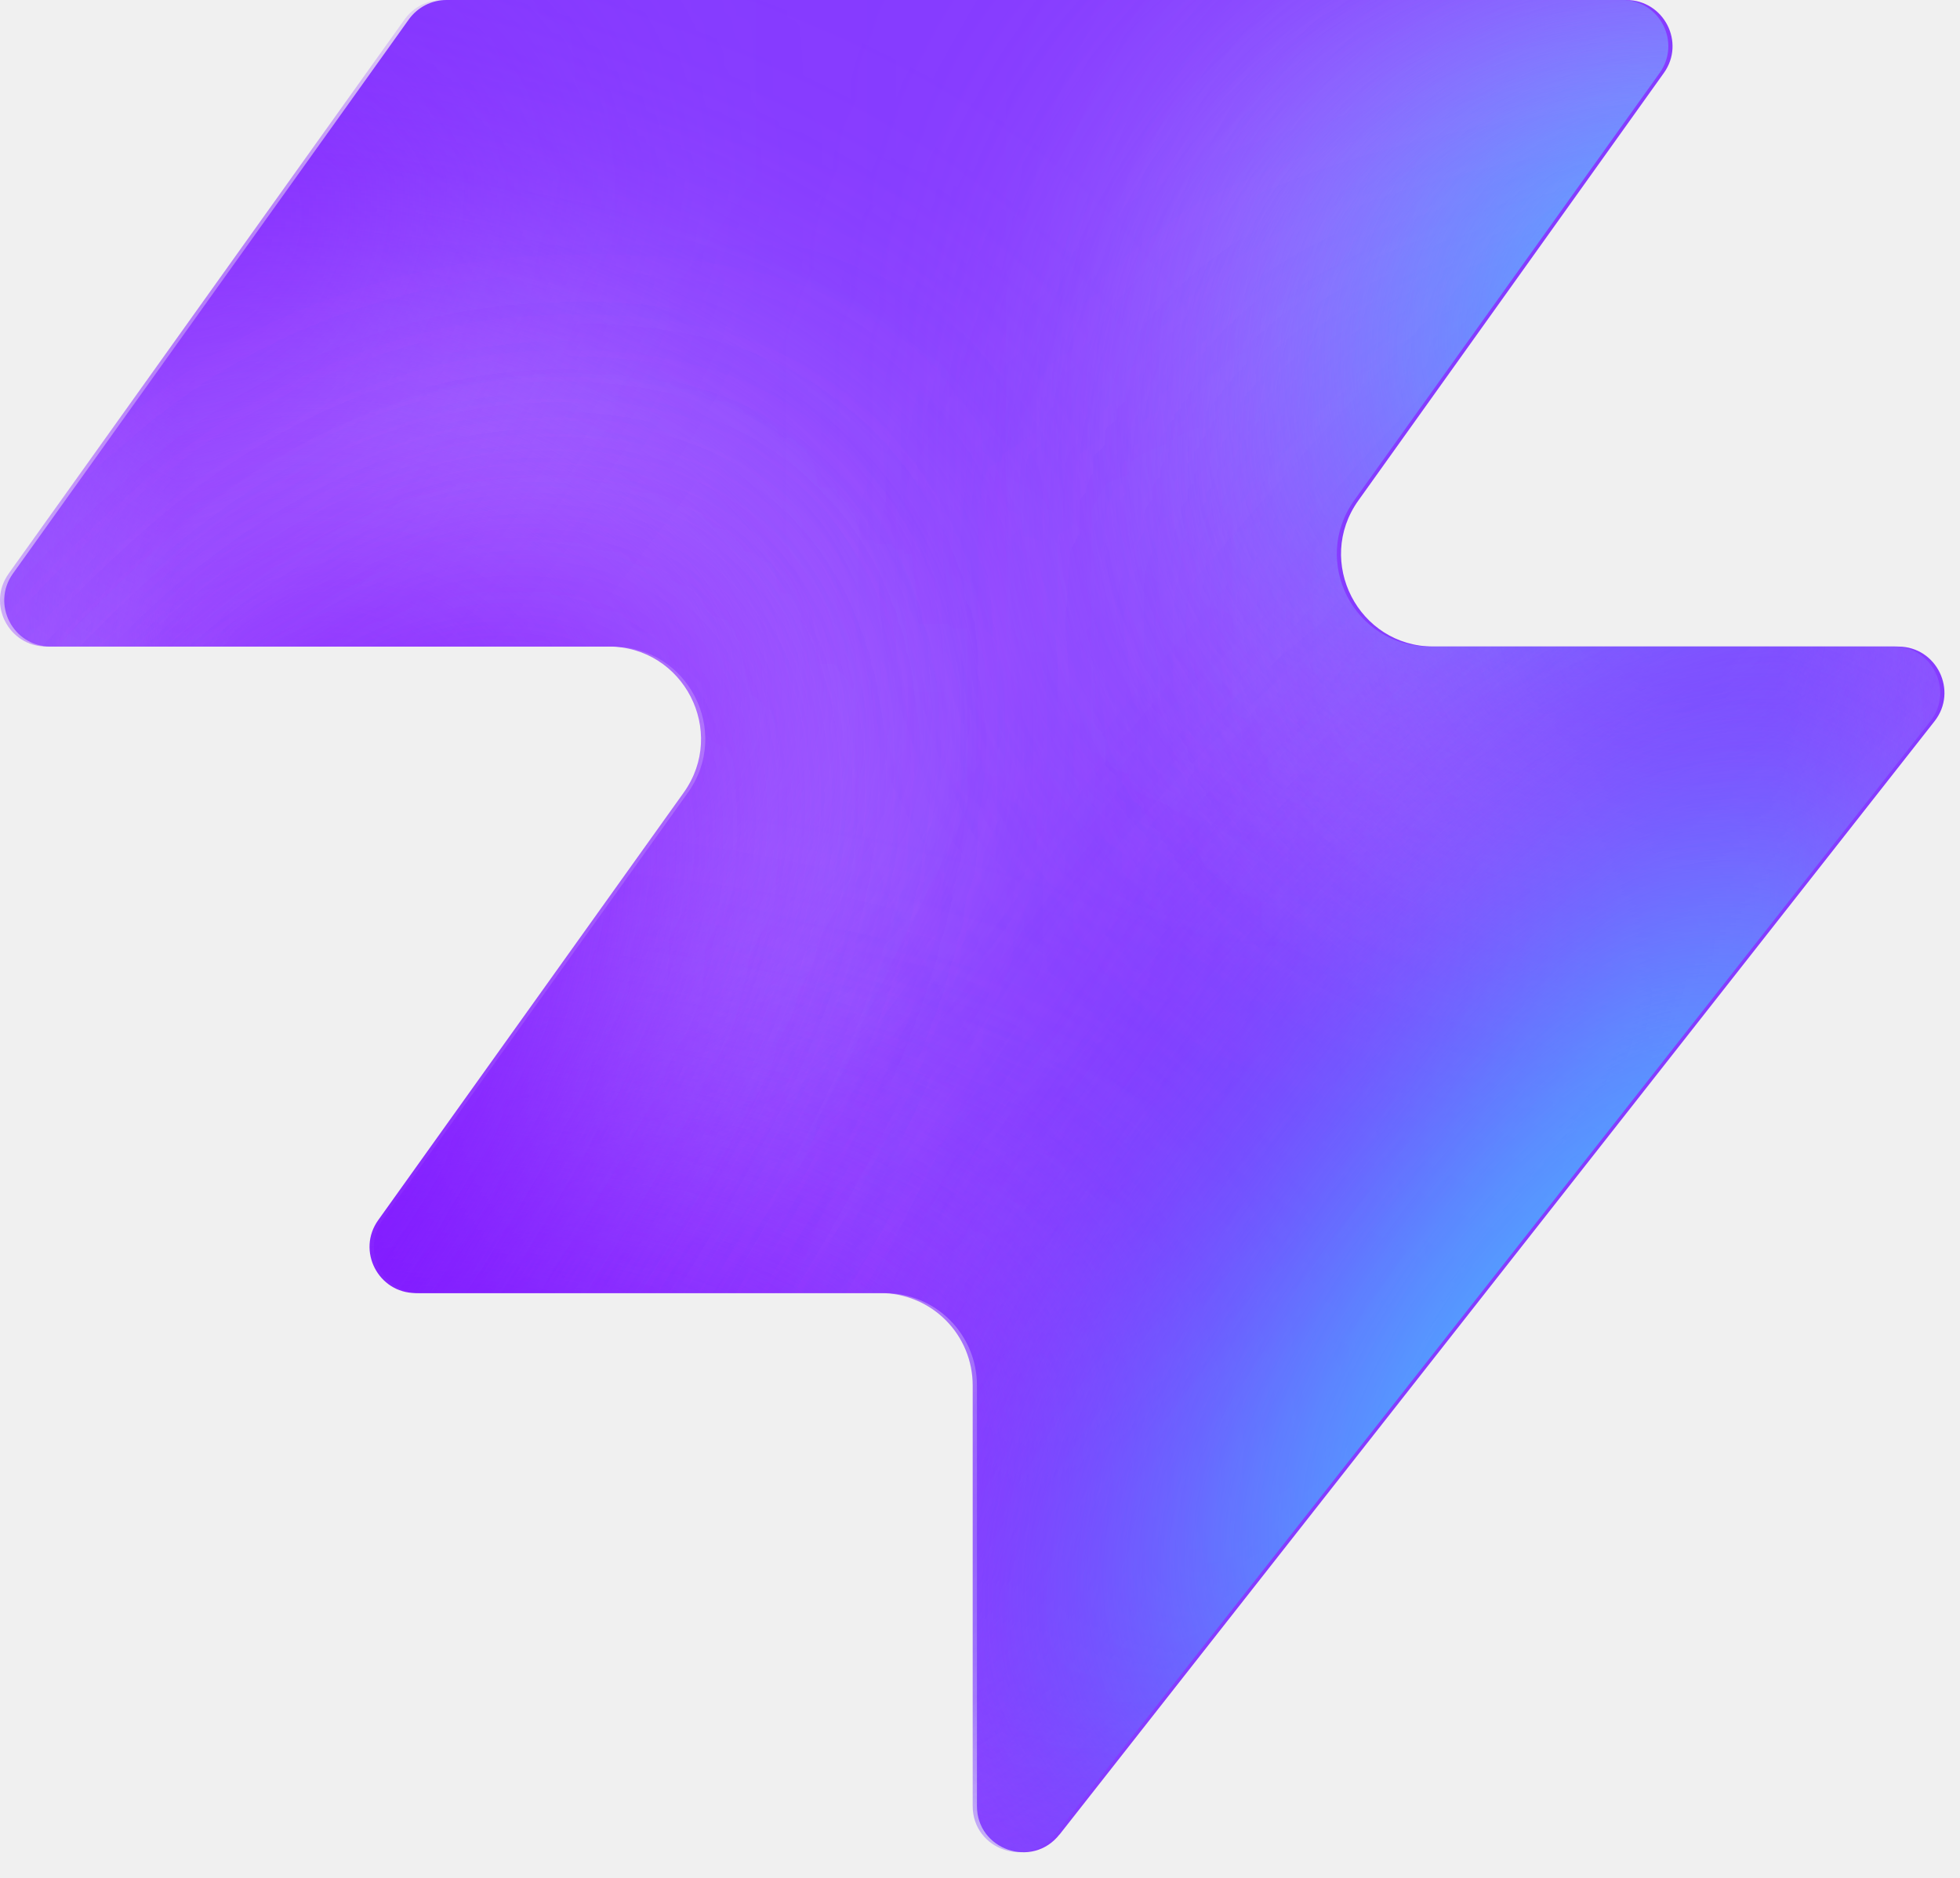
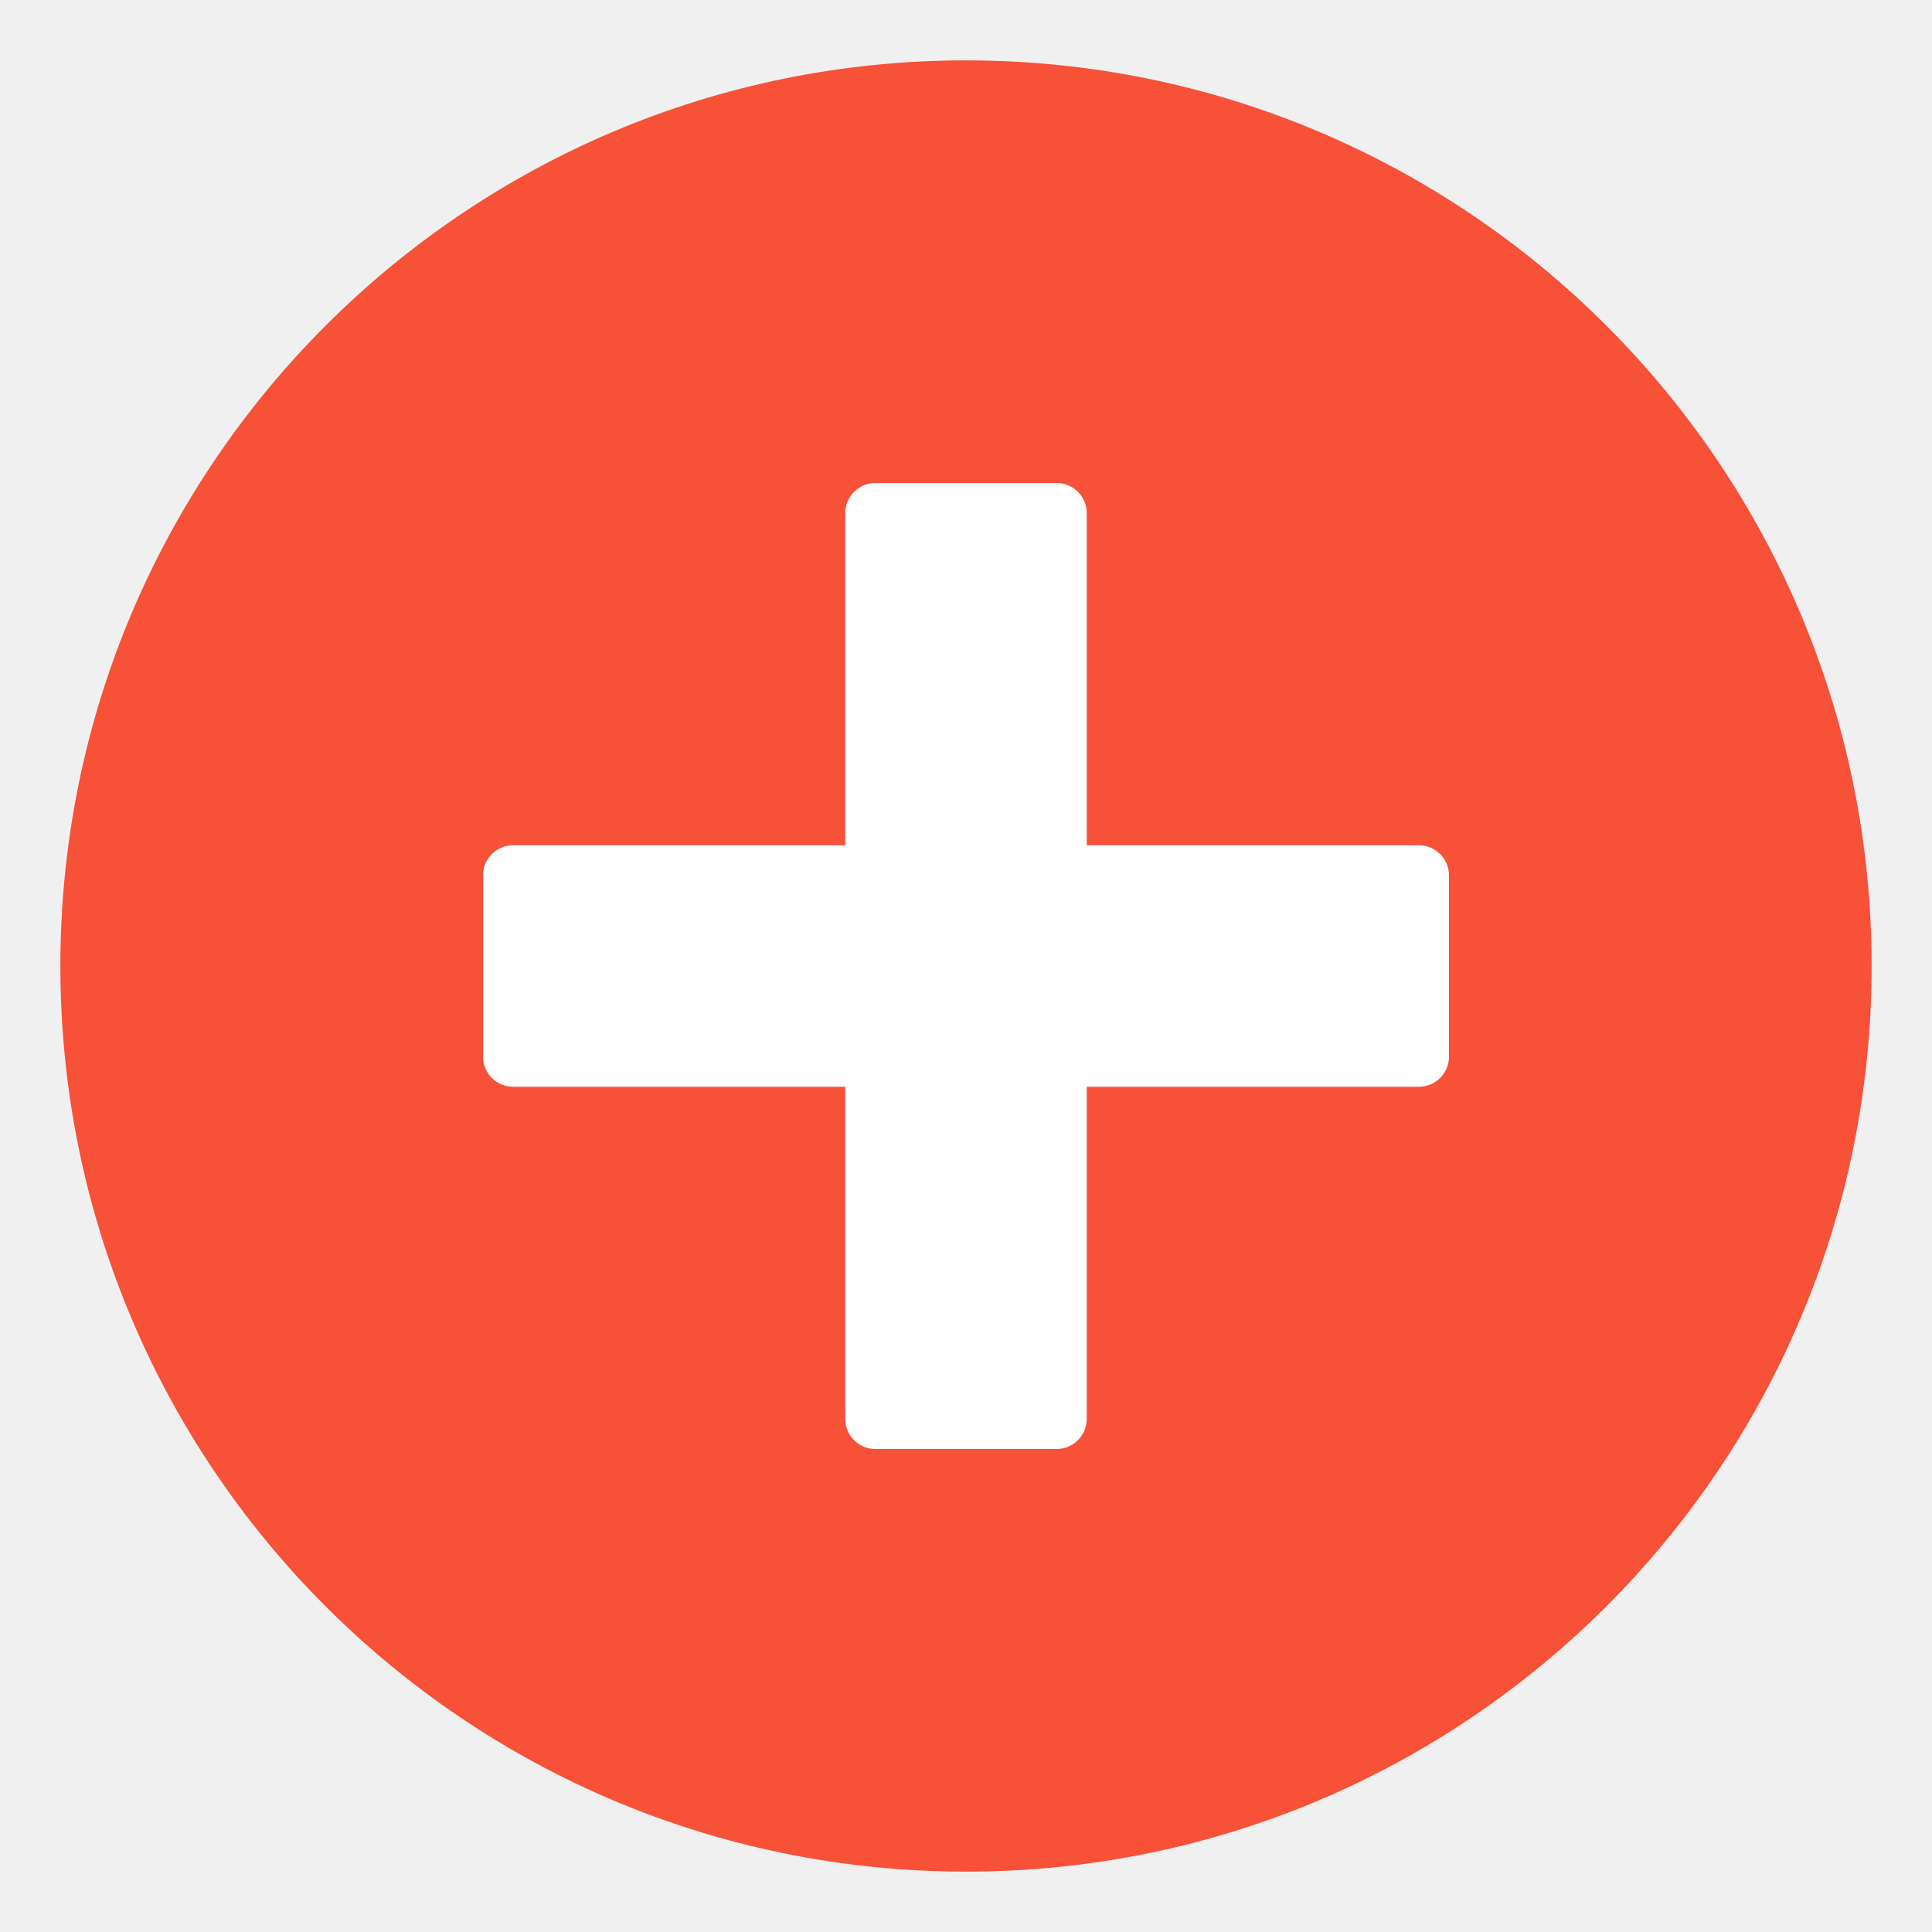
- <svg xmlns="http://www.w3.org/2000/svg" width="48" height="46" fill="none" viewBox="0 0 48 46">
-   <path fill="#863bff" d="M25.946 44.938c-.664.845-2.021.375-2.021-.698V33.937a2.26 2.26 0 0 0-2.262-2.262H10.287c-.92 0-1.456-1.04-.92-1.788l7.48-10.471c1.07-1.497 0-3.578-1.842-3.578H1.237c-.92 0-1.456-1.04-.92-1.788L10.013.474c.214-.297.556-.474.92-.474h28.894c.92 0 1.456 1.04.92 1.788l-7.48 10.471c-1.07 1.498 0 3.579 1.842 3.579h11.377c.943 0 1.473 1.088.89 1.83L25.947 44.94z" style="fill:#863bff;fill:color(display-p3 .525 .23 1);fill-opacity:1" />
-   <mask id="a" width="48" height="46" x="0" y="0" maskUnits="userSpaceOnUse" style="mask-type:alpha">
-     <path fill="#000" d="M25.842 44.938c-.664.844-2.021.375-2.021-.698V33.937a2.26 2.26 0 0 0-2.262-2.262H10.183c-.92 0-1.456-1.04-.92-1.788l7.48-10.471c1.07-1.498 0-3.579-1.842-3.579H1.133c-.92 0-1.456-1.04-.92-1.787L9.91.473c.214-.297.556-.474.92-.474h28.894c.92 0 1.456 1.04.92 1.788l-7.48 10.471c-1.07 1.498 0 3.578 1.842 3.578h11.377c.943 0 1.473 1.088.89 1.832L25.843 44.94z" style="fill:#000;fill-opacity:1" />
-   </mask>
-   <g mask="url(#a)">
-     <g filter="url(#b)">
-       <ellipse cx="5.508" cy="14.704" fill="#ede6ff" rx="5.508" ry="14.704" style="fill:#ede6ff;fill:color(display-p3 .927 .903 1);fill-opacity:1" transform="matrix(.00324 1 1 -.00324 -4.47 31.516)" />
-     </g>
-     <g filter="url(#c)">
-       <ellipse cx="10.399" cy="29.851" fill="#ede6ff" rx="10.399" ry="29.851" style="fill:#ede6ff;fill:color(display-p3 .927 .903 1);fill-opacity:1" transform="matrix(.00324 1 1 -.00324 -39.328 7.883)" />
-     </g>
-     <g filter="url(#d)">
-       <ellipse cx="5.508" cy="30.487" fill="#7e14ff" rx="5.508" ry="30.487" style="fill:#7e14ff;fill:color(display-p3 .492 .077 1);fill-opacity:1" transform="rotate(89.814 -25.913 -14.639)scale(1 -1)" />
-     </g>
-     <g filter="url(#e)">
-       <ellipse cx="5.508" cy="30.599" fill="#7e14ff" rx="5.508" ry="30.599" style="fill:#7e14ff;fill:color(display-p3 .492 .077 1);fill-opacity:1" transform="rotate(89.814 -32.644 -3.334)scale(1 -1)" />
-     </g>
-     <g filter="url(#f)">
-       <ellipse cx="5.508" cy="30.599" fill="#7e14ff" rx="5.508" ry="30.599" style="fill:#7e14ff;fill:color(display-p3 .492 .077 1);fill-opacity:1" transform="matrix(.00324 1 1 -.00324 -34.34 30.47)" />
-     </g>
-     <g filter="url(#g)">
-       <ellipse cx="14.072" cy="22.078" fill="#ede6ff" rx="14.072" ry="22.078" style="fill:#ede6ff;fill:color(display-p3 .927 .903 1);fill-opacity:1" transform="rotate(93.35 24.506 48.493)scale(-1 1)" />
-     </g>
-     <g filter="url(#h)">
-       <ellipse cx="3.47" cy="21.501" fill="#7e14ff" rx="3.47" ry="21.501" style="fill:#7e14ff;fill:color(display-p3 .492 .077 1);fill-opacity:1" transform="rotate(89.009 28.708 47.59)scale(-1 1)" />
-     </g>
-     <g filter="url(#i)">
-       <ellipse cx="3.47" cy="21.501" fill="#7e14ff" rx="3.47" ry="21.501" style="fill:#7e14ff;fill:color(display-p3 .492 .077 1);fill-opacity:1" transform="rotate(89.009 28.708 47.59)scale(-1 1)" />
-     </g>
-     <g filter="url(#j)">
-       <ellipse cx=".387" cy="8.972" fill="#7e14ff" rx="4.407" ry="29.108" style="fill:#7e14ff;fill:color(display-p3 .492 .077 1);fill-opacity:1" transform="rotate(39.51 .387 8.972)" />
-     </g>
-     <g filter="url(#k)">
-       <ellipse cx="47.523" cy="-6.092" fill="#7e14ff" rx="4.407" ry="29.108" style="fill:#7e14ff;fill:color(display-p3 .492 .077 1);fill-opacity:1" transform="rotate(37.892 47.523 -6.092)" />
-     </g>
-     <g filter="url(#l)">
-       <ellipse cx="41.412" cy="6.333" fill="#47bfff" rx="5.971" ry="9.665" style="fill:#47bfff;fill:color(display-p3 .28 .748 1);fill-opacity:1" transform="rotate(37.892 41.412 6.333)" />
-     </g>
-     <g filter="url(#m)">
-       <ellipse cx="-1.879" cy="38.332" fill="#7e14ff" rx="4.407" ry="29.108" style="fill:#7e14ff;fill:color(display-p3 .492 .077 1);fill-opacity:1" transform="rotate(37.892 -1.88 38.332)" />
-     </g>
-     <g filter="url(#n)">
-       <ellipse cx="-1.879" cy="38.332" fill="#7e14ff" rx="4.407" ry="29.108" style="fill:#7e14ff;fill:color(display-p3 .492 .077 1);fill-opacity:1" transform="rotate(37.892 -1.88 38.332)" />
-     </g>
-     <g filter="url(#o)">
-       <ellipse cx="35.651" cy="29.907" fill="#7e14ff" rx="4.407" ry="29.108" style="fill:#7e14ff;fill:color(display-p3 .492 .077 1);fill-opacity:1" transform="rotate(37.892 35.651 29.907)" />
-     </g>
-     <g filter="url(#p)">
-       <ellipse cx="38.418" cy="32.4" fill="#47bfff" rx="5.971" ry="15.297" style="fill:#47bfff;fill:color(display-p3 .28 .748 1);fill-opacity:1" transform="rotate(37.892 38.418 32.4)" />
-     </g>
-   </g>
-   <defs>
-     <filter id="b" width="60.045" height="41.654" x="-19.77" y="16.149" color-interpolation-filters="sRGB" filterUnits="userSpaceOnUse">
-       <feFlood flood-opacity="0" result="BackgroundImageFix" />
-       <feBlend in="SourceGraphic" in2="BackgroundImageFix" result="shape" />
-       <feGaussianBlur result="effect1_foregroundBlur_2002_17158" stdDeviation="7.659" />
-     </filter>
-     <filter id="c" width="90.34" height="51.437" x="-54.613" y="-7.533" color-interpolation-filters="sRGB" filterUnits="userSpaceOnUse">
-       <feFlood flood-opacity="0" result="BackgroundImageFix" />
-       <feBlend in="SourceGraphic" in2="BackgroundImageFix" result="shape" />
-       <feGaussianBlur result="effect1_foregroundBlur_2002_17158" stdDeviation="7.659" />
-     </filter>
-     <filter id="d" width="79.355" height="29.4" x="-49.64" y="2.03" color-interpolation-filters="sRGB" filterUnits="userSpaceOnUse">
-       <feFlood flood-opacity="0" result="BackgroundImageFix" />
-       <feBlend in="SourceGraphic" in2="BackgroundImageFix" result="shape" />
-       <feGaussianBlur result="effect1_foregroundBlur_2002_17158" stdDeviation="4.596" />
-     </filter>
-     <filter id="e" width="79.579" height="29.4" x="-45.045" y="20.029" color-interpolation-filters="sRGB" filterUnits="userSpaceOnUse">
-       <feFlood flood-opacity="0" result="BackgroundImageFix" />
-       <feBlend in="SourceGraphic" in2="BackgroundImageFix" result="shape" />
-       <feGaussianBlur result="effect1_foregroundBlur_2002_17158" stdDeviation="4.596" />
-     </filter>
-     <filter id="f" width="79.579" height="29.4" x="-43.513" y="21.178" color-interpolation-filters="sRGB" filterUnits="userSpaceOnUse">
-       <feFlood flood-opacity="0" result="BackgroundImageFix" />
-       <feBlend in="SourceGraphic" in2="BackgroundImageFix" result="shape" />
-       <feGaussianBlur result="effect1_foregroundBlur_2002_17158" stdDeviation="4.596" />
-     </filter>
-     <filter id="g" width="74.749" height="58.852" x="15.756" y="-17.901" color-interpolation-filters="sRGB" filterUnits="userSpaceOnUse">
-       <feFlood flood-opacity="0" result="BackgroundImageFix" />
-       <feBlend in="SourceGraphic" in2="BackgroundImageFix" result="shape" />
-       <feGaussianBlur result="effect1_foregroundBlur_2002_17158" stdDeviation="7.659" />
-     </filter>
-     <filter id="h" width="61.377" height="25.362" x="23.548" y="2.284" color-interpolation-filters="sRGB" filterUnits="userSpaceOnUse">
-       <feFlood flood-opacity="0" result="BackgroundImageFix" />
-       <feBlend in="SourceGraphic" in2="BackgroundImageFix" result="shape" />
-       <feGaussianBlur result="effect1_foregroundBlur_2002_17158" stdDeviation="4.596" />
-     </filter>
-     <filter id="i" width="61.377" height="25.362" x="23.548" y="2.284" color-interpolation-filters="sRGB" filterUnits="userSpaceOnUse">
-       <feFlood flood-opacity="0" result="BackgroundImageFix" />
-       <feBlend in="SourceGraphic" in2="BackgroundImageFix" result="shape" />
-       <feGaussianBlur result="effect1_foregroundBlur_2002_17158" stdDeviation="4.596" />
-     </filter>
-     <filter id="j" width="56.045" height="63.649" x="-27.636" y="-22.853" color-interpolation-filters="sRGB" filterUnits="userSpaceOnUse">
-       <feFlood flood-opacity="0" result="BackgroundImageFix" />
-       <feBlend in="SourceGraphic" in2="BackgroundImageFix" result="shape" />
-       <feGaussianBlur result="effect1_foregroundBlur_2002_17158" stdDeviation="4.596" />
-     </filter>
-     <filter id="k" width="54.814" height="64.646" x="20.116" y="-38.415" color-interpolation-filters="sRGB" filterUnits="userSpaceOnUse">
-       <feFlood flood-opacity="0" result="BackgroundImageFix" />
-       <feBlend in="SourceGraphic" in2="BackgroundImageFix" result="shape" />
-       <feGaussianBlur result="effect1_foregroundBlur_2002_17158" stdDeviation="4.596" />
-     </filter>
-     <filter id="l" width="33.541" height="35.313" x="24.641" y="-11.323" color-interpolation-filters="sRGB" filterUnits="userSpaceOnUse">
-       <feFlood flood-opacity="0" result="BackgroundImageFix" />
-       <feBlend in="SourceGraphic" in2="BackgroundImageFix" result="shape" />
-       <feGaussianBlur result="effect1_foregroundBlur_2002_17158" stdDeviation="4.596" />
-     </filter>
-     <filter id="m" width="54.814" height="64.646" x="-29.286" y="6.009" color-interpolation-filters="sRGB" filterUnits="userSpaceOnUse">
-       <feFlood flood-opacity="0" result="BackgroundImageFix" />
-       <feBlend in="SourceGraphic" in2="BackgroundImageFix" result="shape" />
-       <feGaussianBlur result="effect1_foregroundBlur_2002_17158" stdDeviation="4.596" />
-     </filter>
-     <filter id="n" width="54.814" height="64.646" x="-29.286" y="6.009" color-interpolation-filters="sRGB" filterUnits="userSpaceOnUse">
-       <feFlood flood-opacity="0" result="BackgroundImageFix" />
-       <feBlend in="SourceGraphic" in2="BackgroundImageFix" result="shape" />
-       <feGaussianBlur result="effect1_foregroundBlur_2002_17158" stdDeviation="4.596" />
-     </filter>
-     <filter id="o" width="54.814" height="64.646" x="8.244" y="-2.416" color-interpolation-filters="sRGB" filterUnits="userSpaceOnUse">
-       <feFlood flood-opacity="0" result="BackgroundImageFix" />
-       <feBlend in="SourceGraphic" in2="BackgroundImageFix" result="shape" />
-       <feGaussianBlur result="effect1_foregroundBlur_2002_17158" stdDeviation="4.596" />
-     </filter>
-     <filter id="p" width="39.409" height="43.623" x="18.713" y="10.588" color-interpolation-filters="sRGB" filterUnits="userSpaceOnUse">
-       <feFlood flood-opacity="0" result="BackgroundImageFix" />
-       <feBlend in="SourceGraphic" in2="BackgroundImageFix" result="shape" />
-       <feGaussianBlur result="effect1_foregroundBlur_2002_17158" stdDeviation="4.596" />
-     </filter>
-   </defs>
+ <svg xmlns="http://www.w3.org/2000/svg" viewBox="0 0 32 32" role="img" aria-label="VenCare">
+   <circle cx="16" cy="16" r="15" fill="#F75138" />
+   <rect x="14" y="8" width="4" height="16" rx="0.5" fill="#FFFFFF" />
+   <rect x="8" y="14" width="16" height="4" rx="0.5" fill="#FFFFFF" />
</svg>
